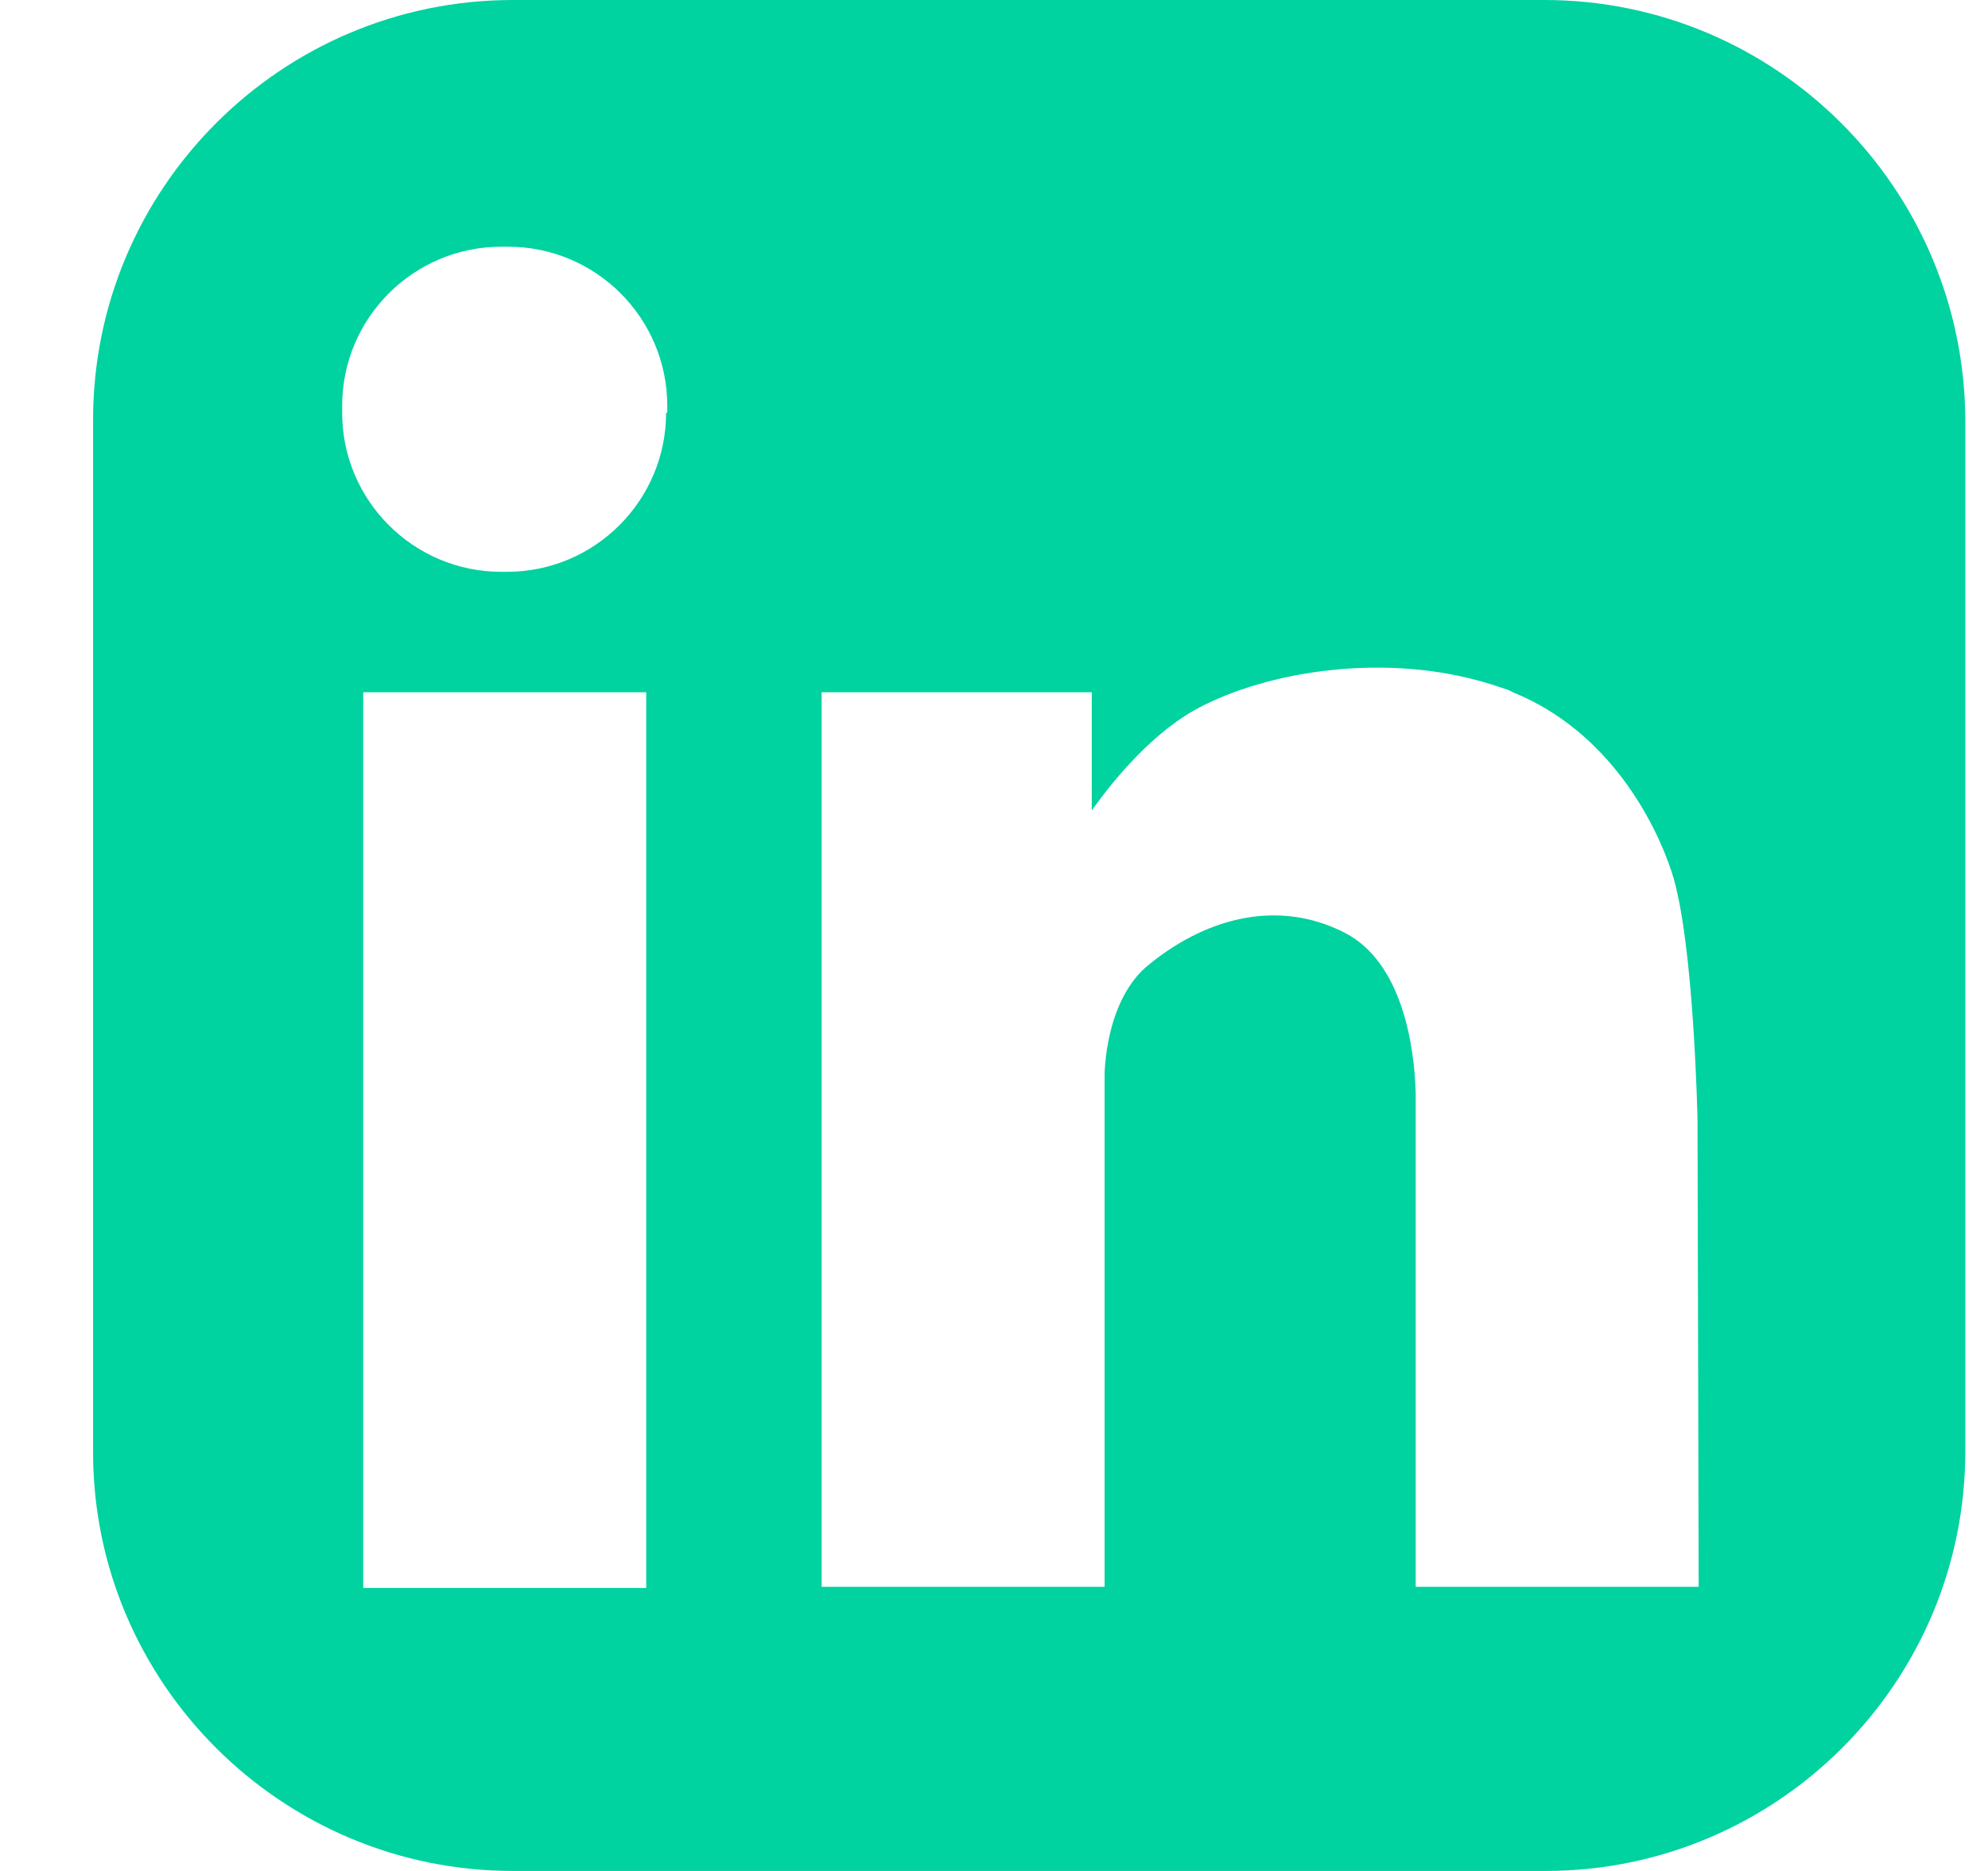
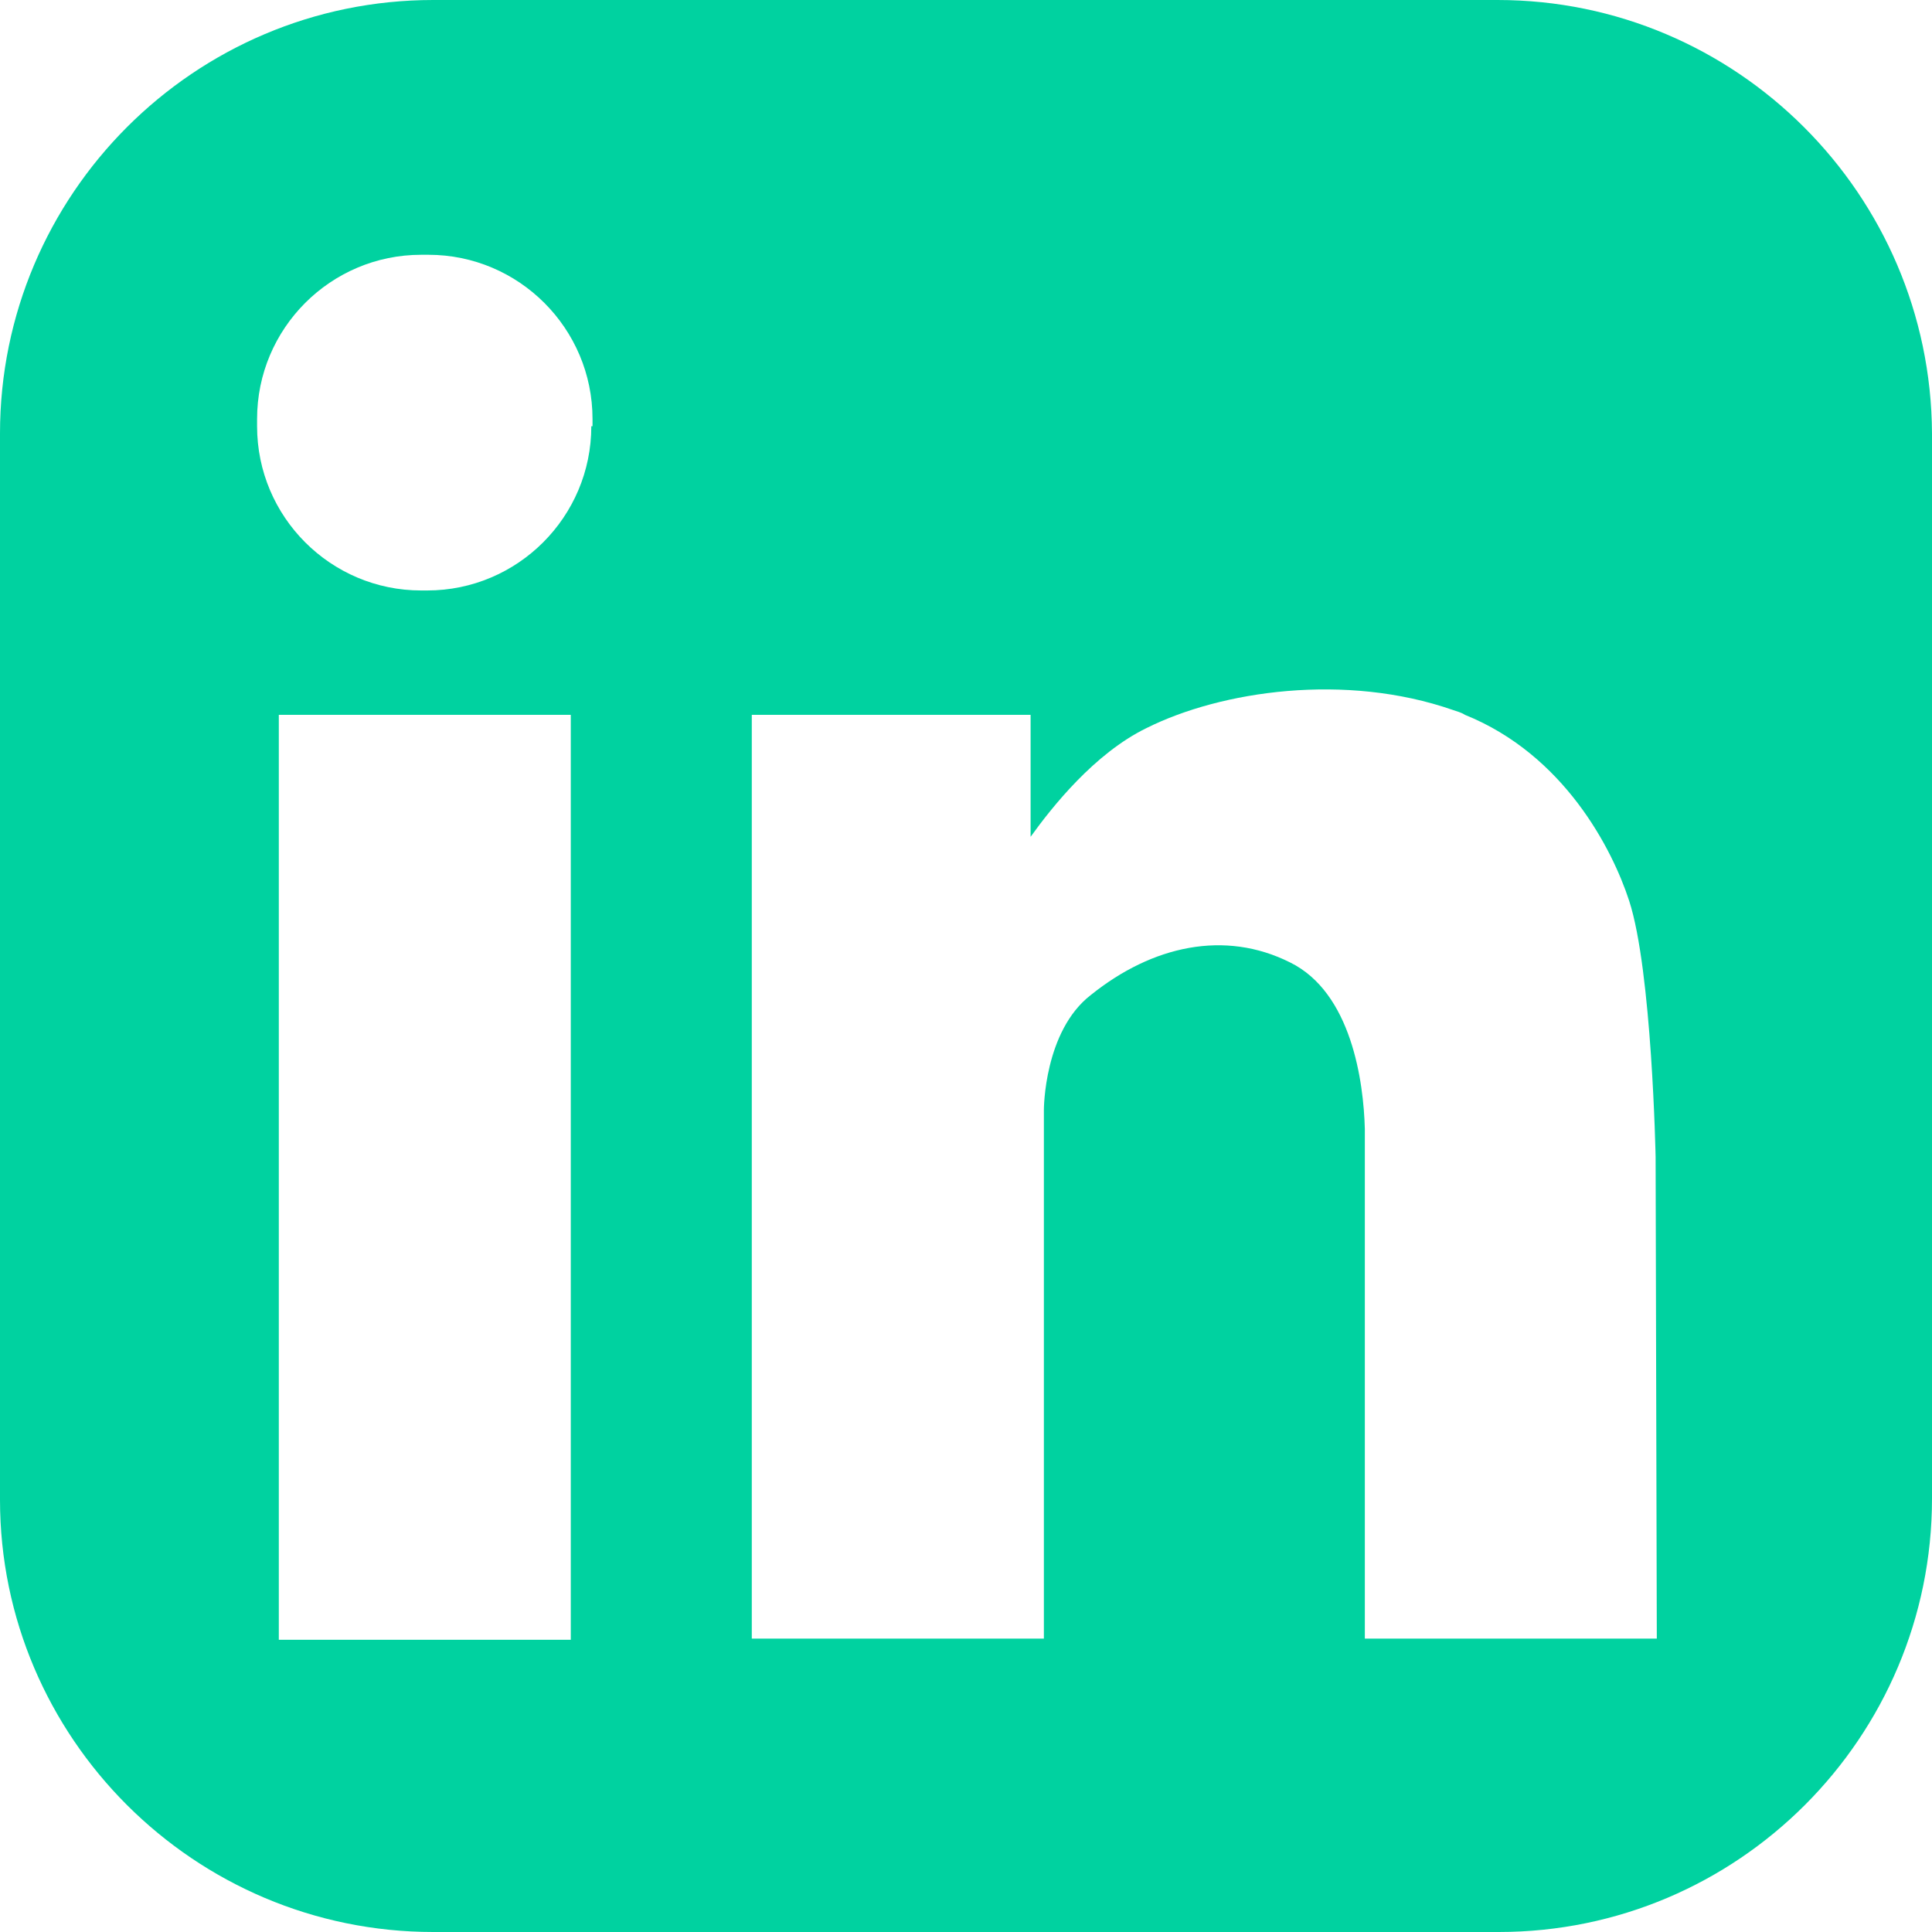
- <svg xmlns="http://www.w3.org/2000/svg" width="17" height="16" viewBox="0 0 17 16" fill="none">
-   <path d="M13.206 0H4.386C2.406 0 0.796 1.61 0.796 3.59V12.42C0.796 14.39 2.406 16 4.386 16H13.216C15.196 16 16.806 14.39 16.806 12.41V3.59C16.796 1.61 15.186 0 13.206 0ZM5.526 13.58H3.106V5.92H5.526V13.58ZM5.696 3.53C5.696 4.28 5.086 4.89 4.336 4.89H4.286C3.536 4.89 2.926 4.28 2.926 3.53V3.47C2.926 2.72 3.536 2.11 4.286 2.11H4.346C5.096 2.11 5.706 2.72 5.706 3.47V3.53H5.696ZM12.106 13.58V9.58V9.35C12.096 8.96 11.996 8.22 11.486 7.97C10.946 7.7 10.346 7.83 9.836 8.24C9.446 8.54 9.446 9.19 9.446 9.19V13.57H7.026V5.92H9.336V6.88V6.93C9.516 6.68 9.866 6.24 10.296 6.03C10.916 5.72 11.946 5.57 12.836 5.88C12.866 5.89 12.906 5.9 12.936 5.92C13.756 6.25 14.156 7.03 14.296 7.46C14.486 8.04 14.516 9.58 14.516 9.58L14.526 13.57H12.106V13.58Z" fill="#00D2A0" />
+ <svg xmlns="http://www.w3.org/2000/svg" width="16" height="16" viewBox="0 0 16 16" fill="none">
+   <path d="M12.402 0H3.588C1.609 0 0 1.61 0 3.59V12.42C0 14.39 1.609 16 3.588 16H12.412C14.391 16 16 14.39 16 12.41V3.59C15.99 1.61 14.381 0 12.402 0ZM4.727 13.58H2.309V5.92H4.727V13.58ZM4.897 3.53C4.897 4.28 4.287 4.89 3.538 4.89H3.488C2.738 4.89 2.129 4.28 2.129 3.53V3.47C2.129 2.72 2.738 2.11 3.488 2.11H3.548C4.297 2.11 4.907 2.72 4.907 3.47V3.53H4.897ZM11.303 13.58V9.58V9.35C11.293 8.96 11.193 8.22 10.683 7.97C10.144 7.7 9.544 7.83 9.034 8.24C8.645 8.54 8.645 9.19 8.645 9.19V13.57H6.226V5.92H8.535V6.88V6.93C8.715 6.68 9.064 6.24 9.494 6.03C10.114 5.72 11.143 5.57 12.033 5.88C12.062 5.89 12.102 5.9 12.132 5.92C12.952 6.25 13.352 7.03 13.492 7.46C13.681 8.04 13.711 9.58 13.711 9.58L13.721 13.57H11.303V13.58Z" fill="#00D2A0" />
</svg>
